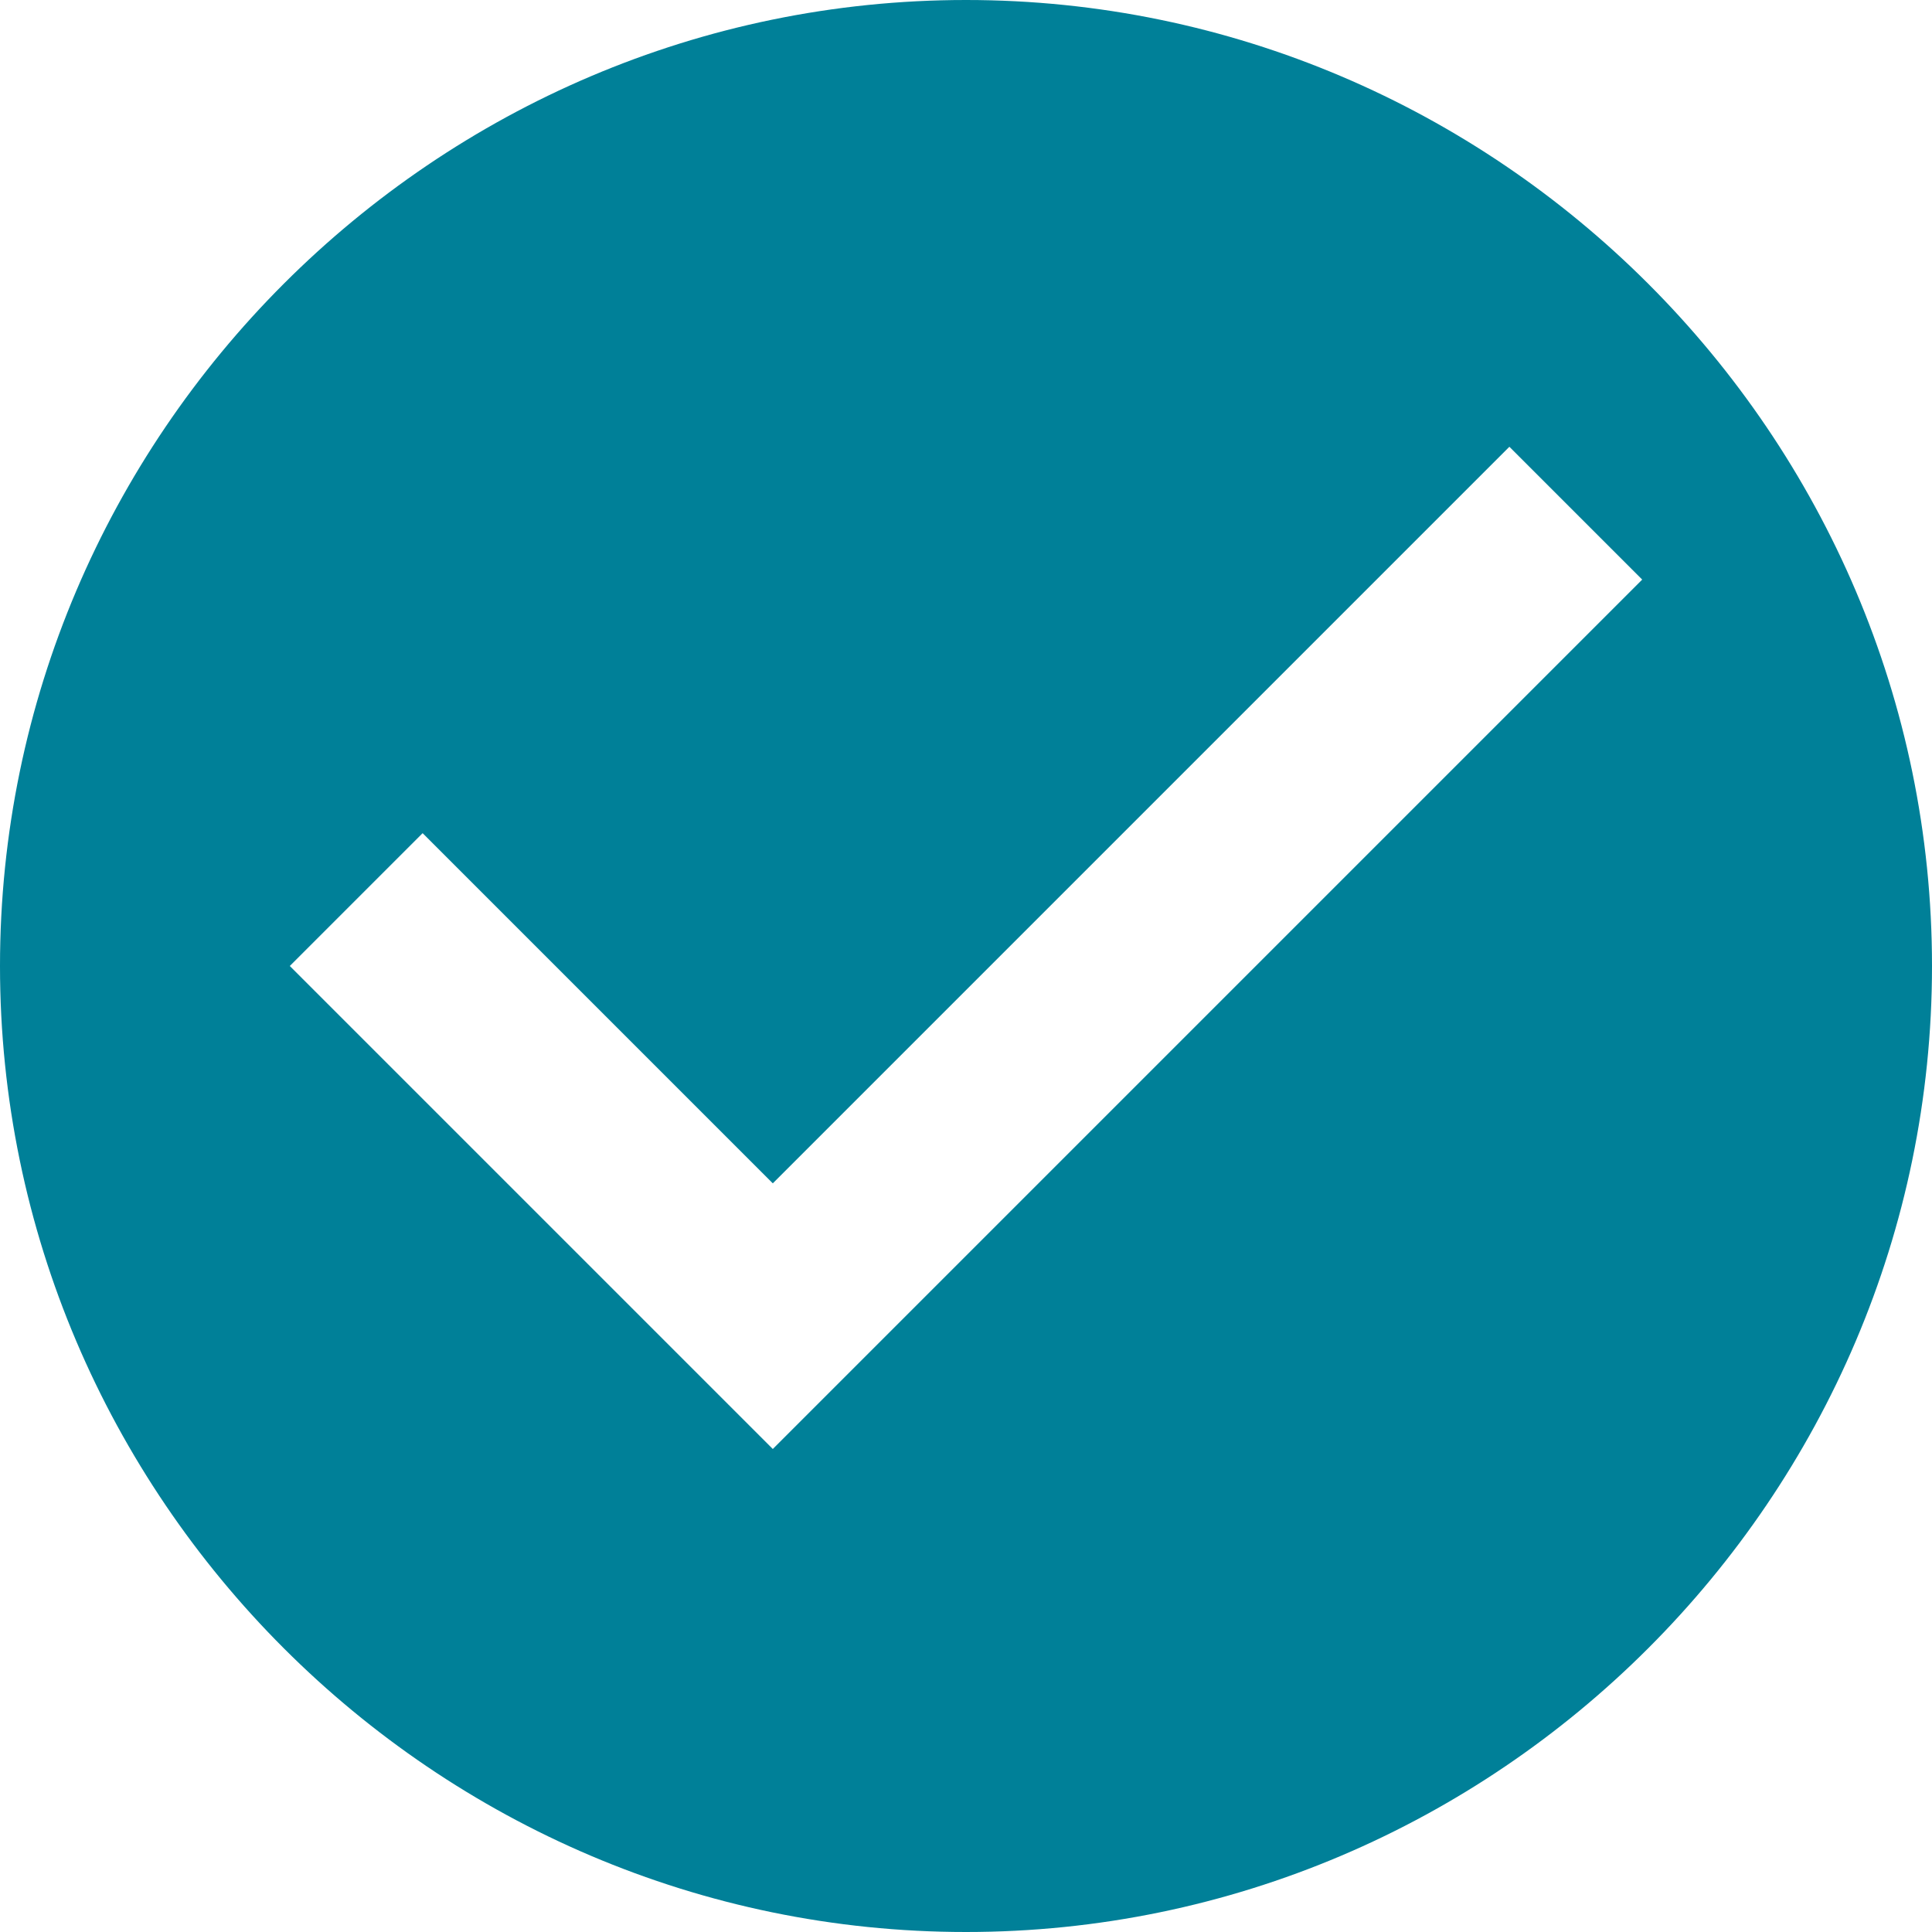
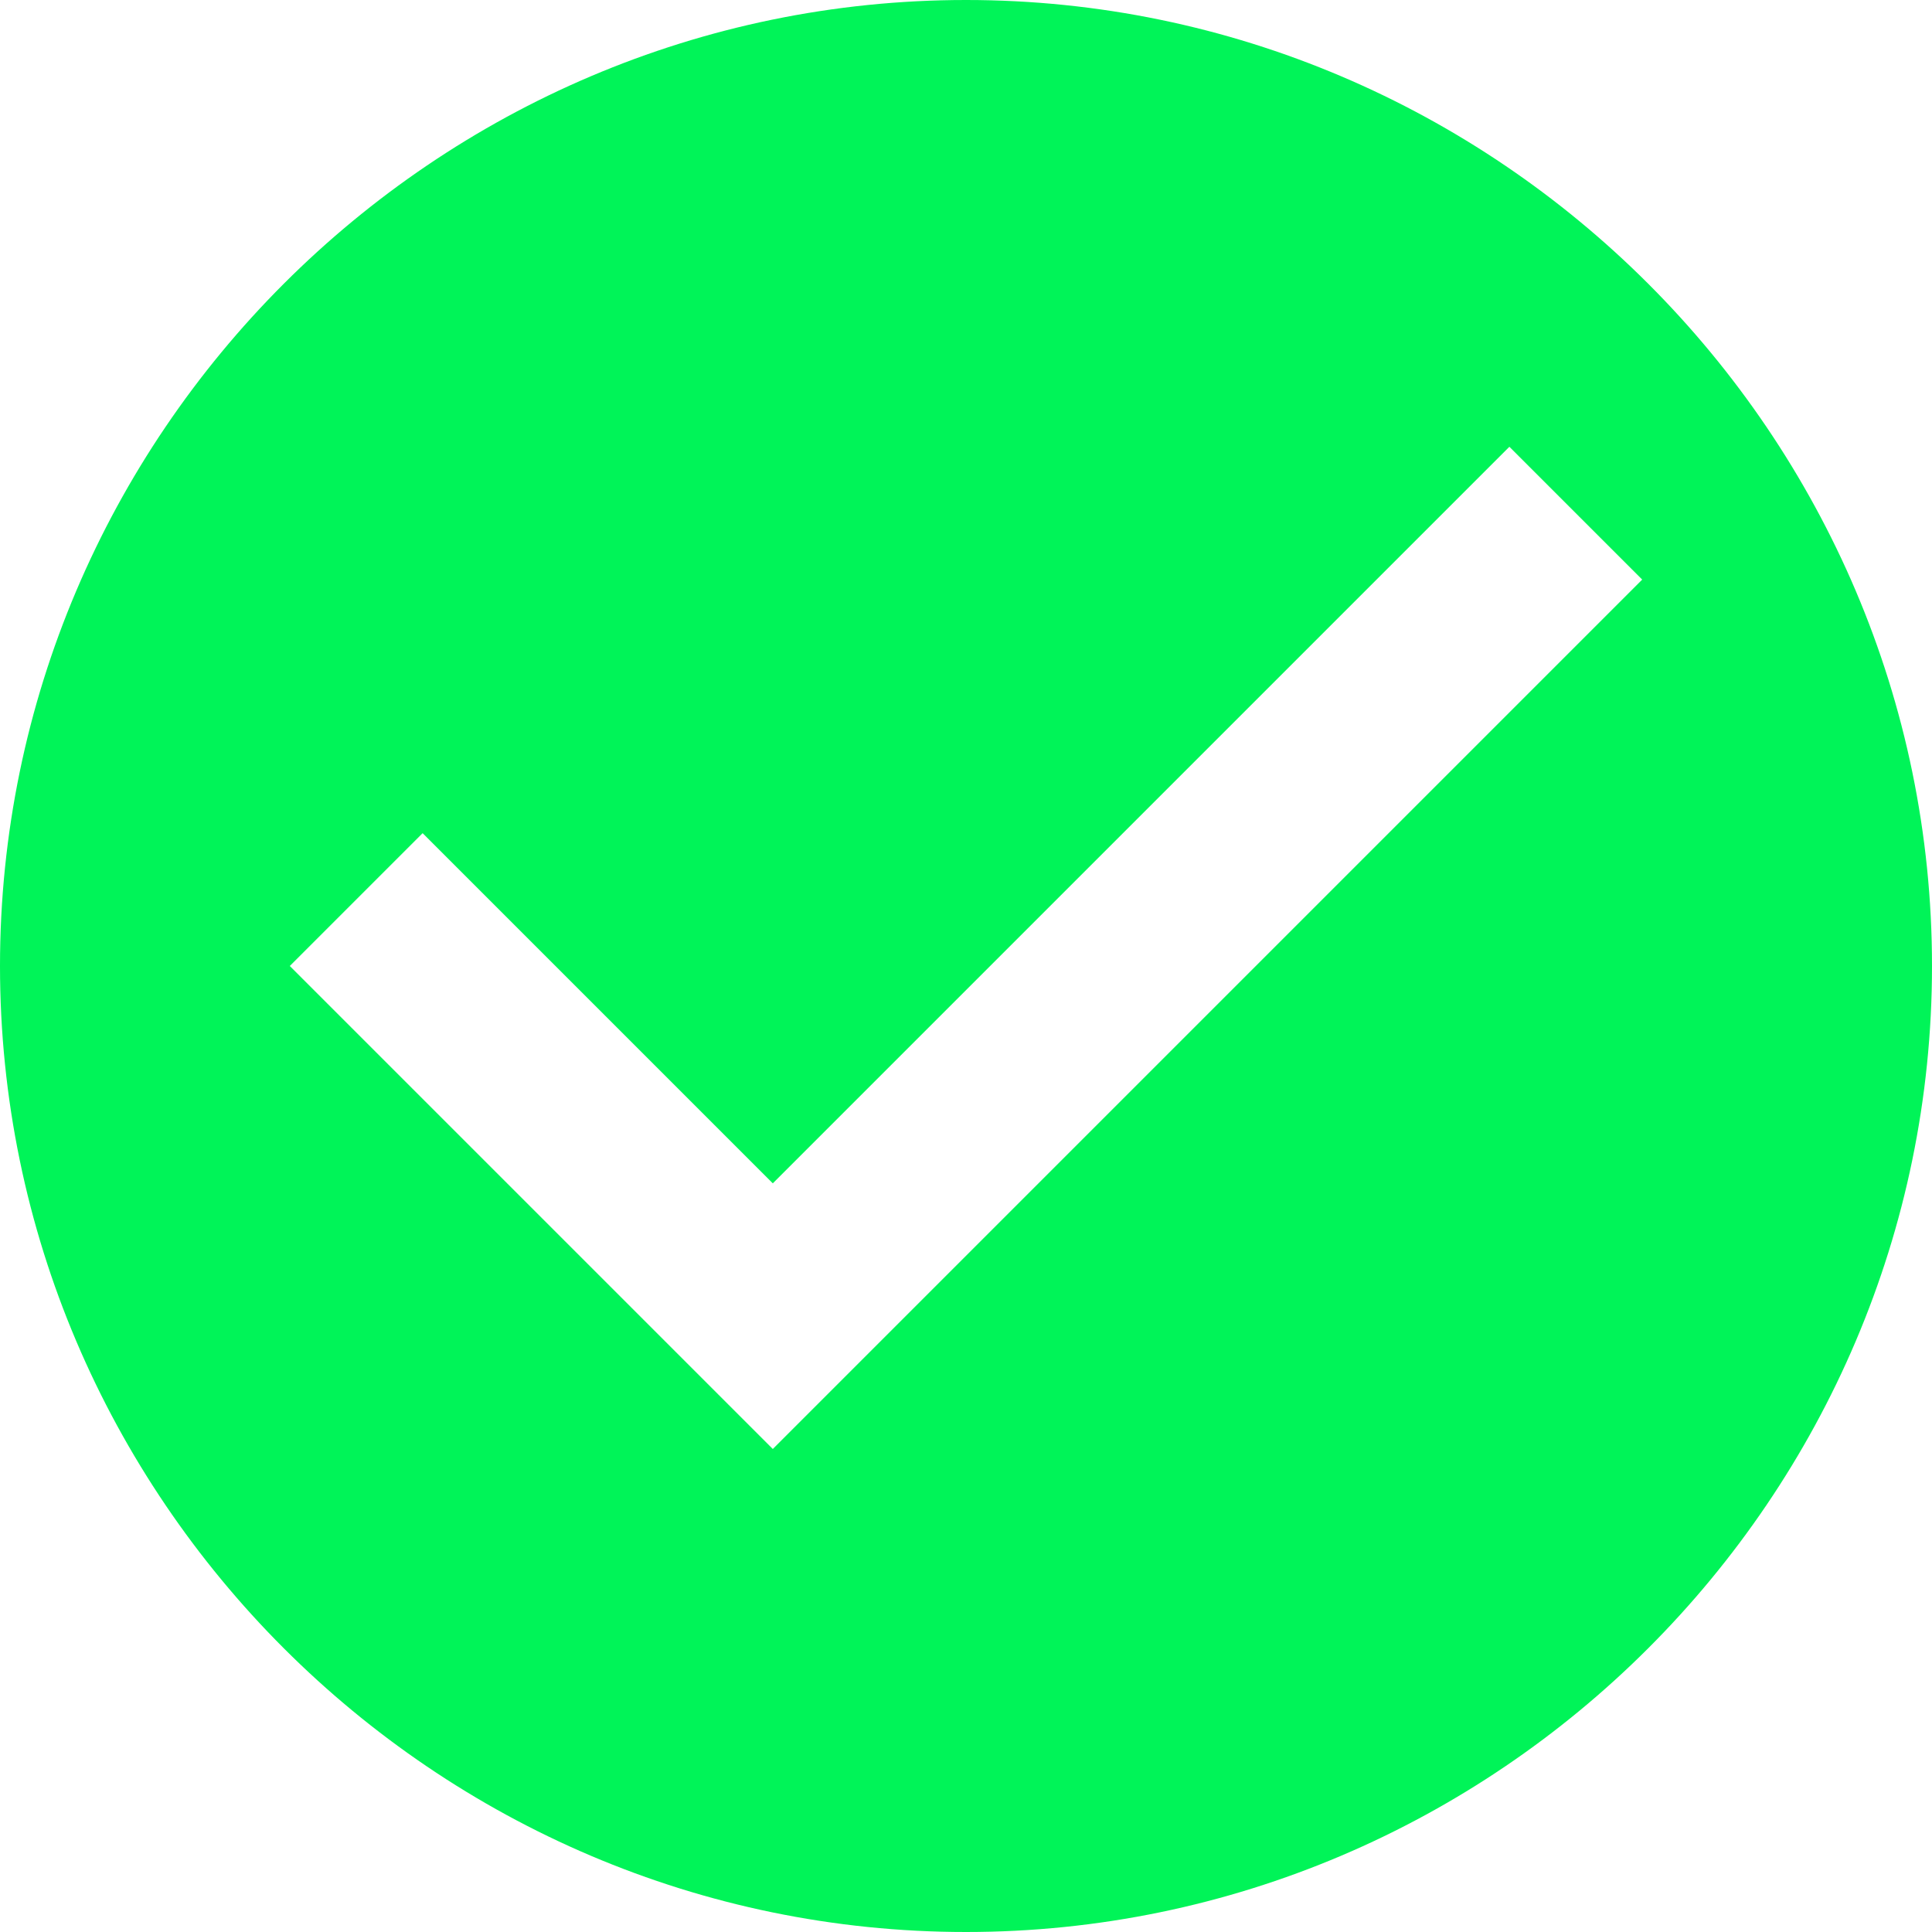
<svg xmlns="http://www.w3.org/2000/svg" version="1.1" id="Layer_1" x="0px" y="0px" viewBox="0 0 16 16" enable-background="new 0 0 16 16" xml:space="preserve">
-   <path fill="#008098" d="M8,0C3.6,0,0,3.6,0,8s3.6,8,8,8s8-3.6,8-8S12.4,0,8,0z M6.4,12l-4-4l1.1-1.1l2.9,2.9l6.1-6.1l1.1,1.1L6.4,12  z" />
+   <path fill="#00F458" d="M8,0C3.6,0,0,3.6,0,8s3.6,8,8,8s8-3.6,8-8S12.4,0,8,0z M6.4,12l-4-4l1.1-1.1l2.9,2.9l6.1-6.1l1.1,1.1L6.4,12  z" />
</svg>
